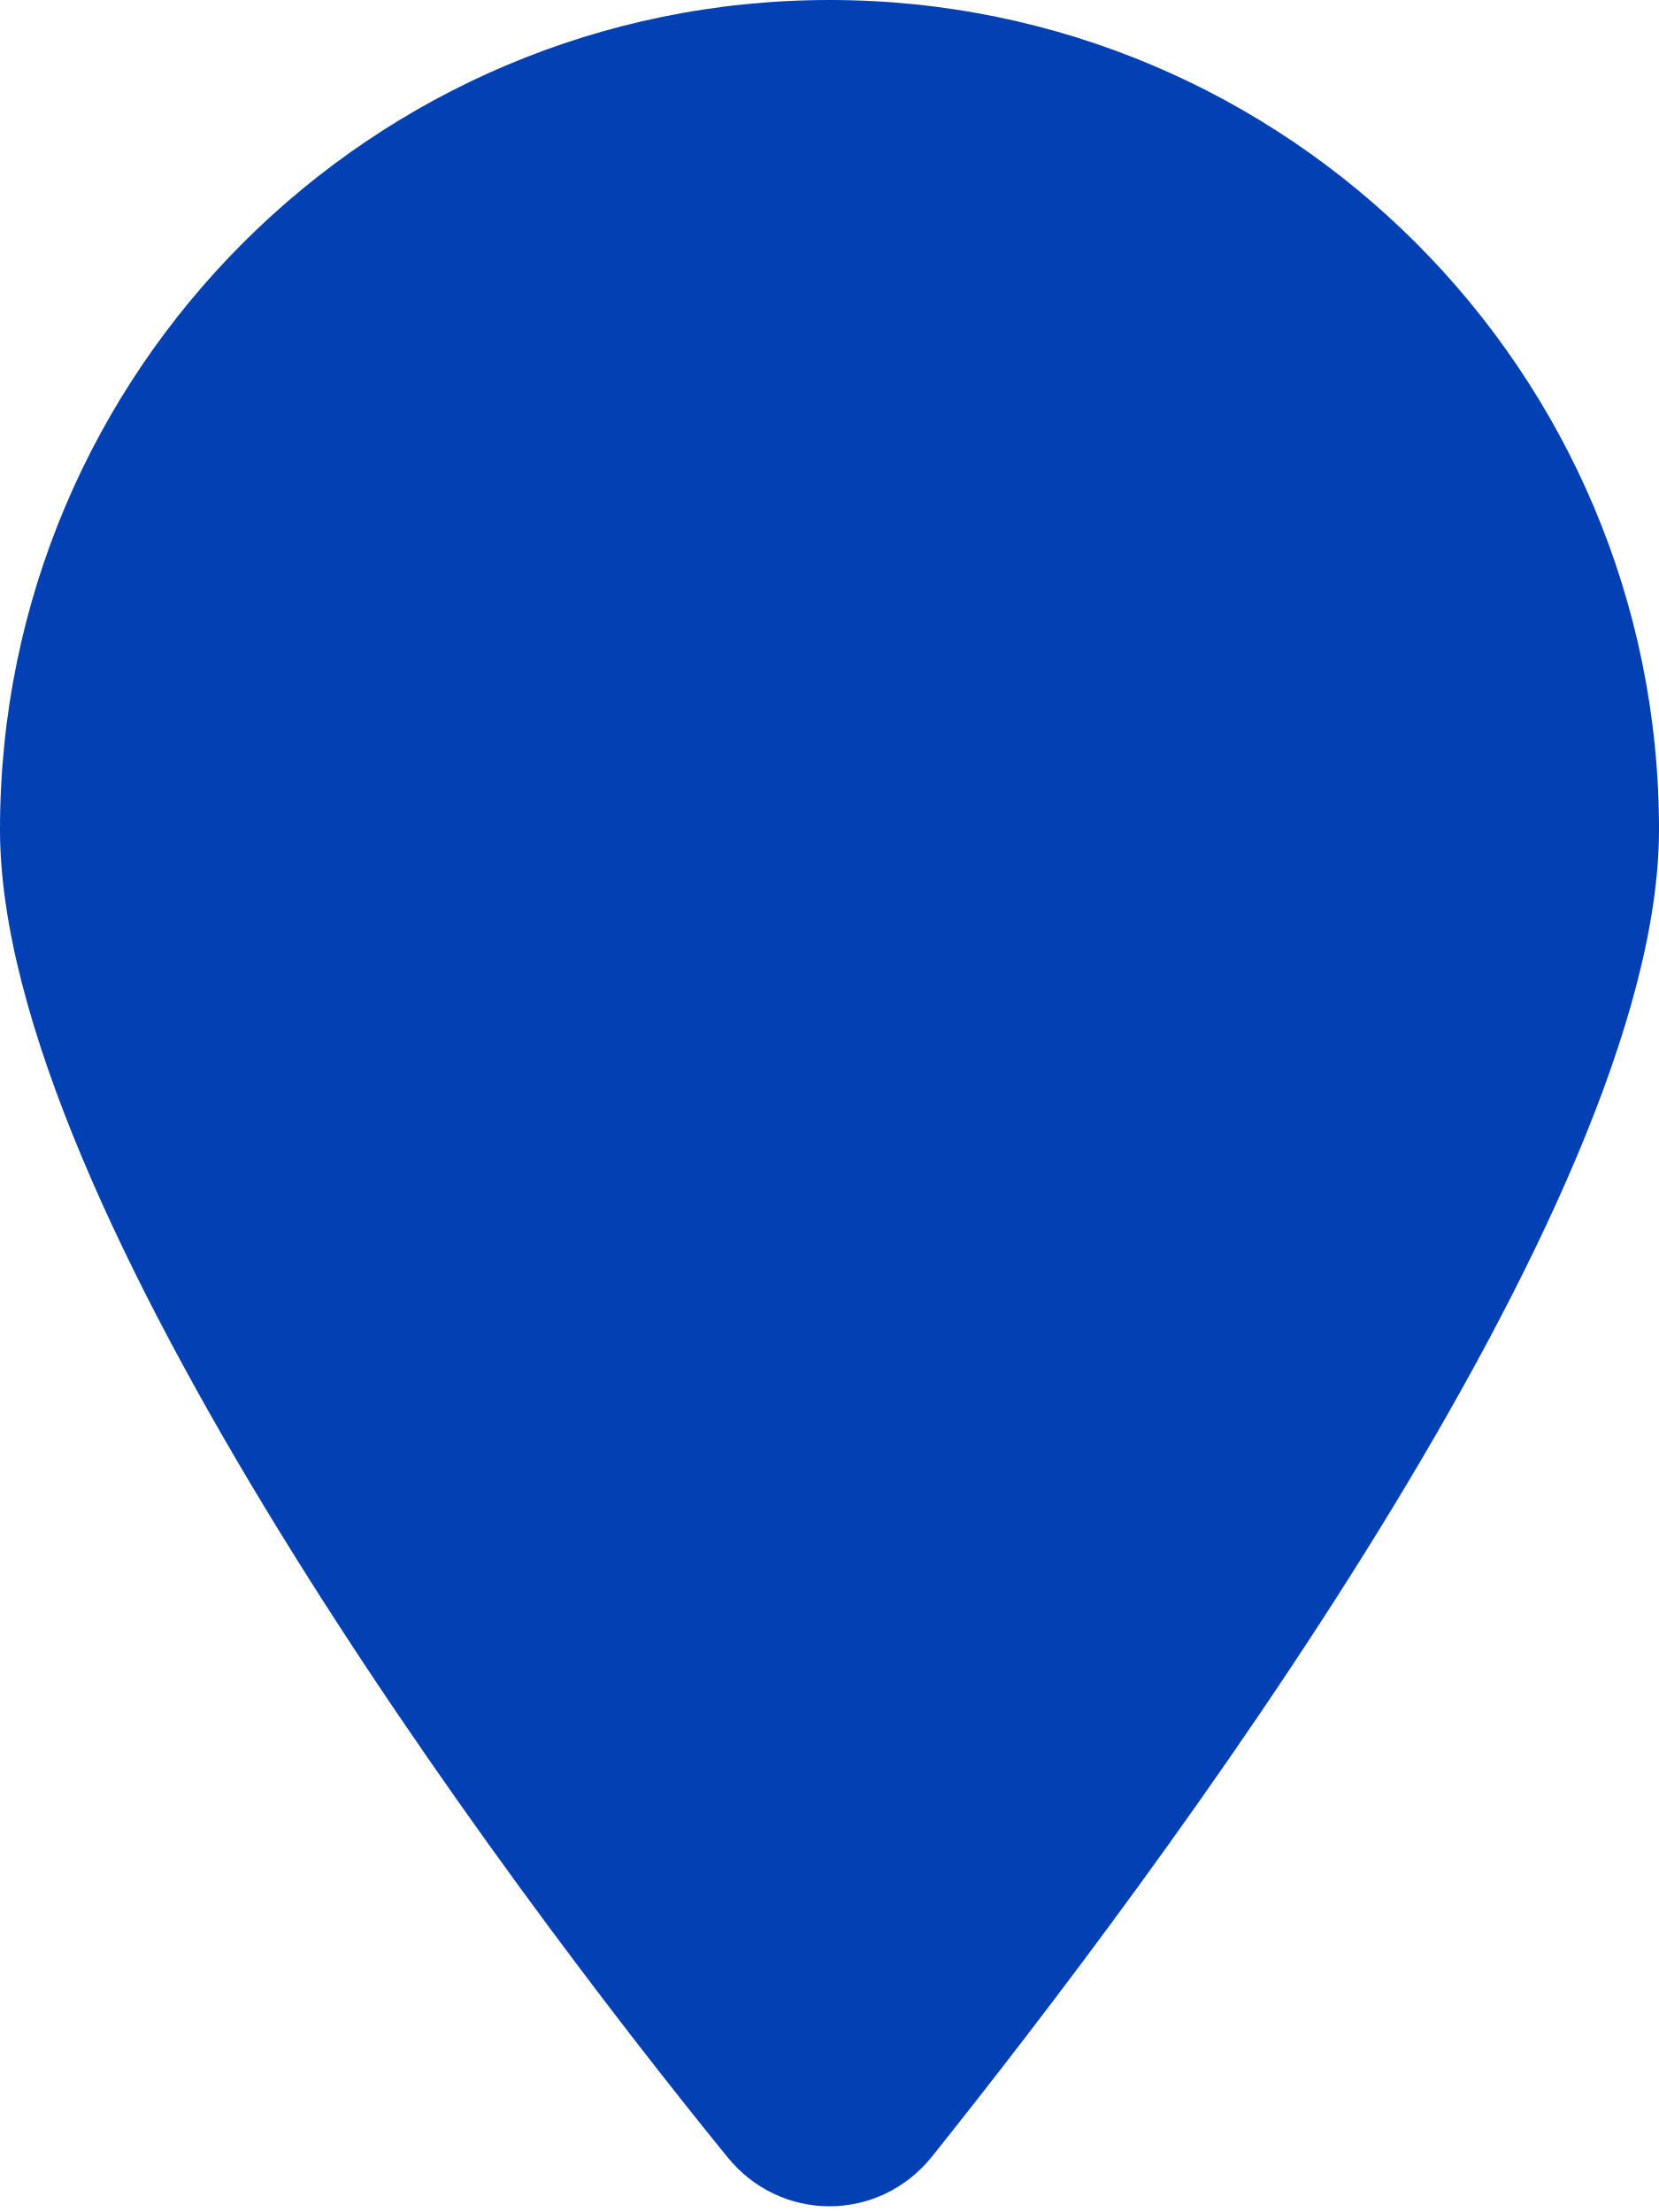
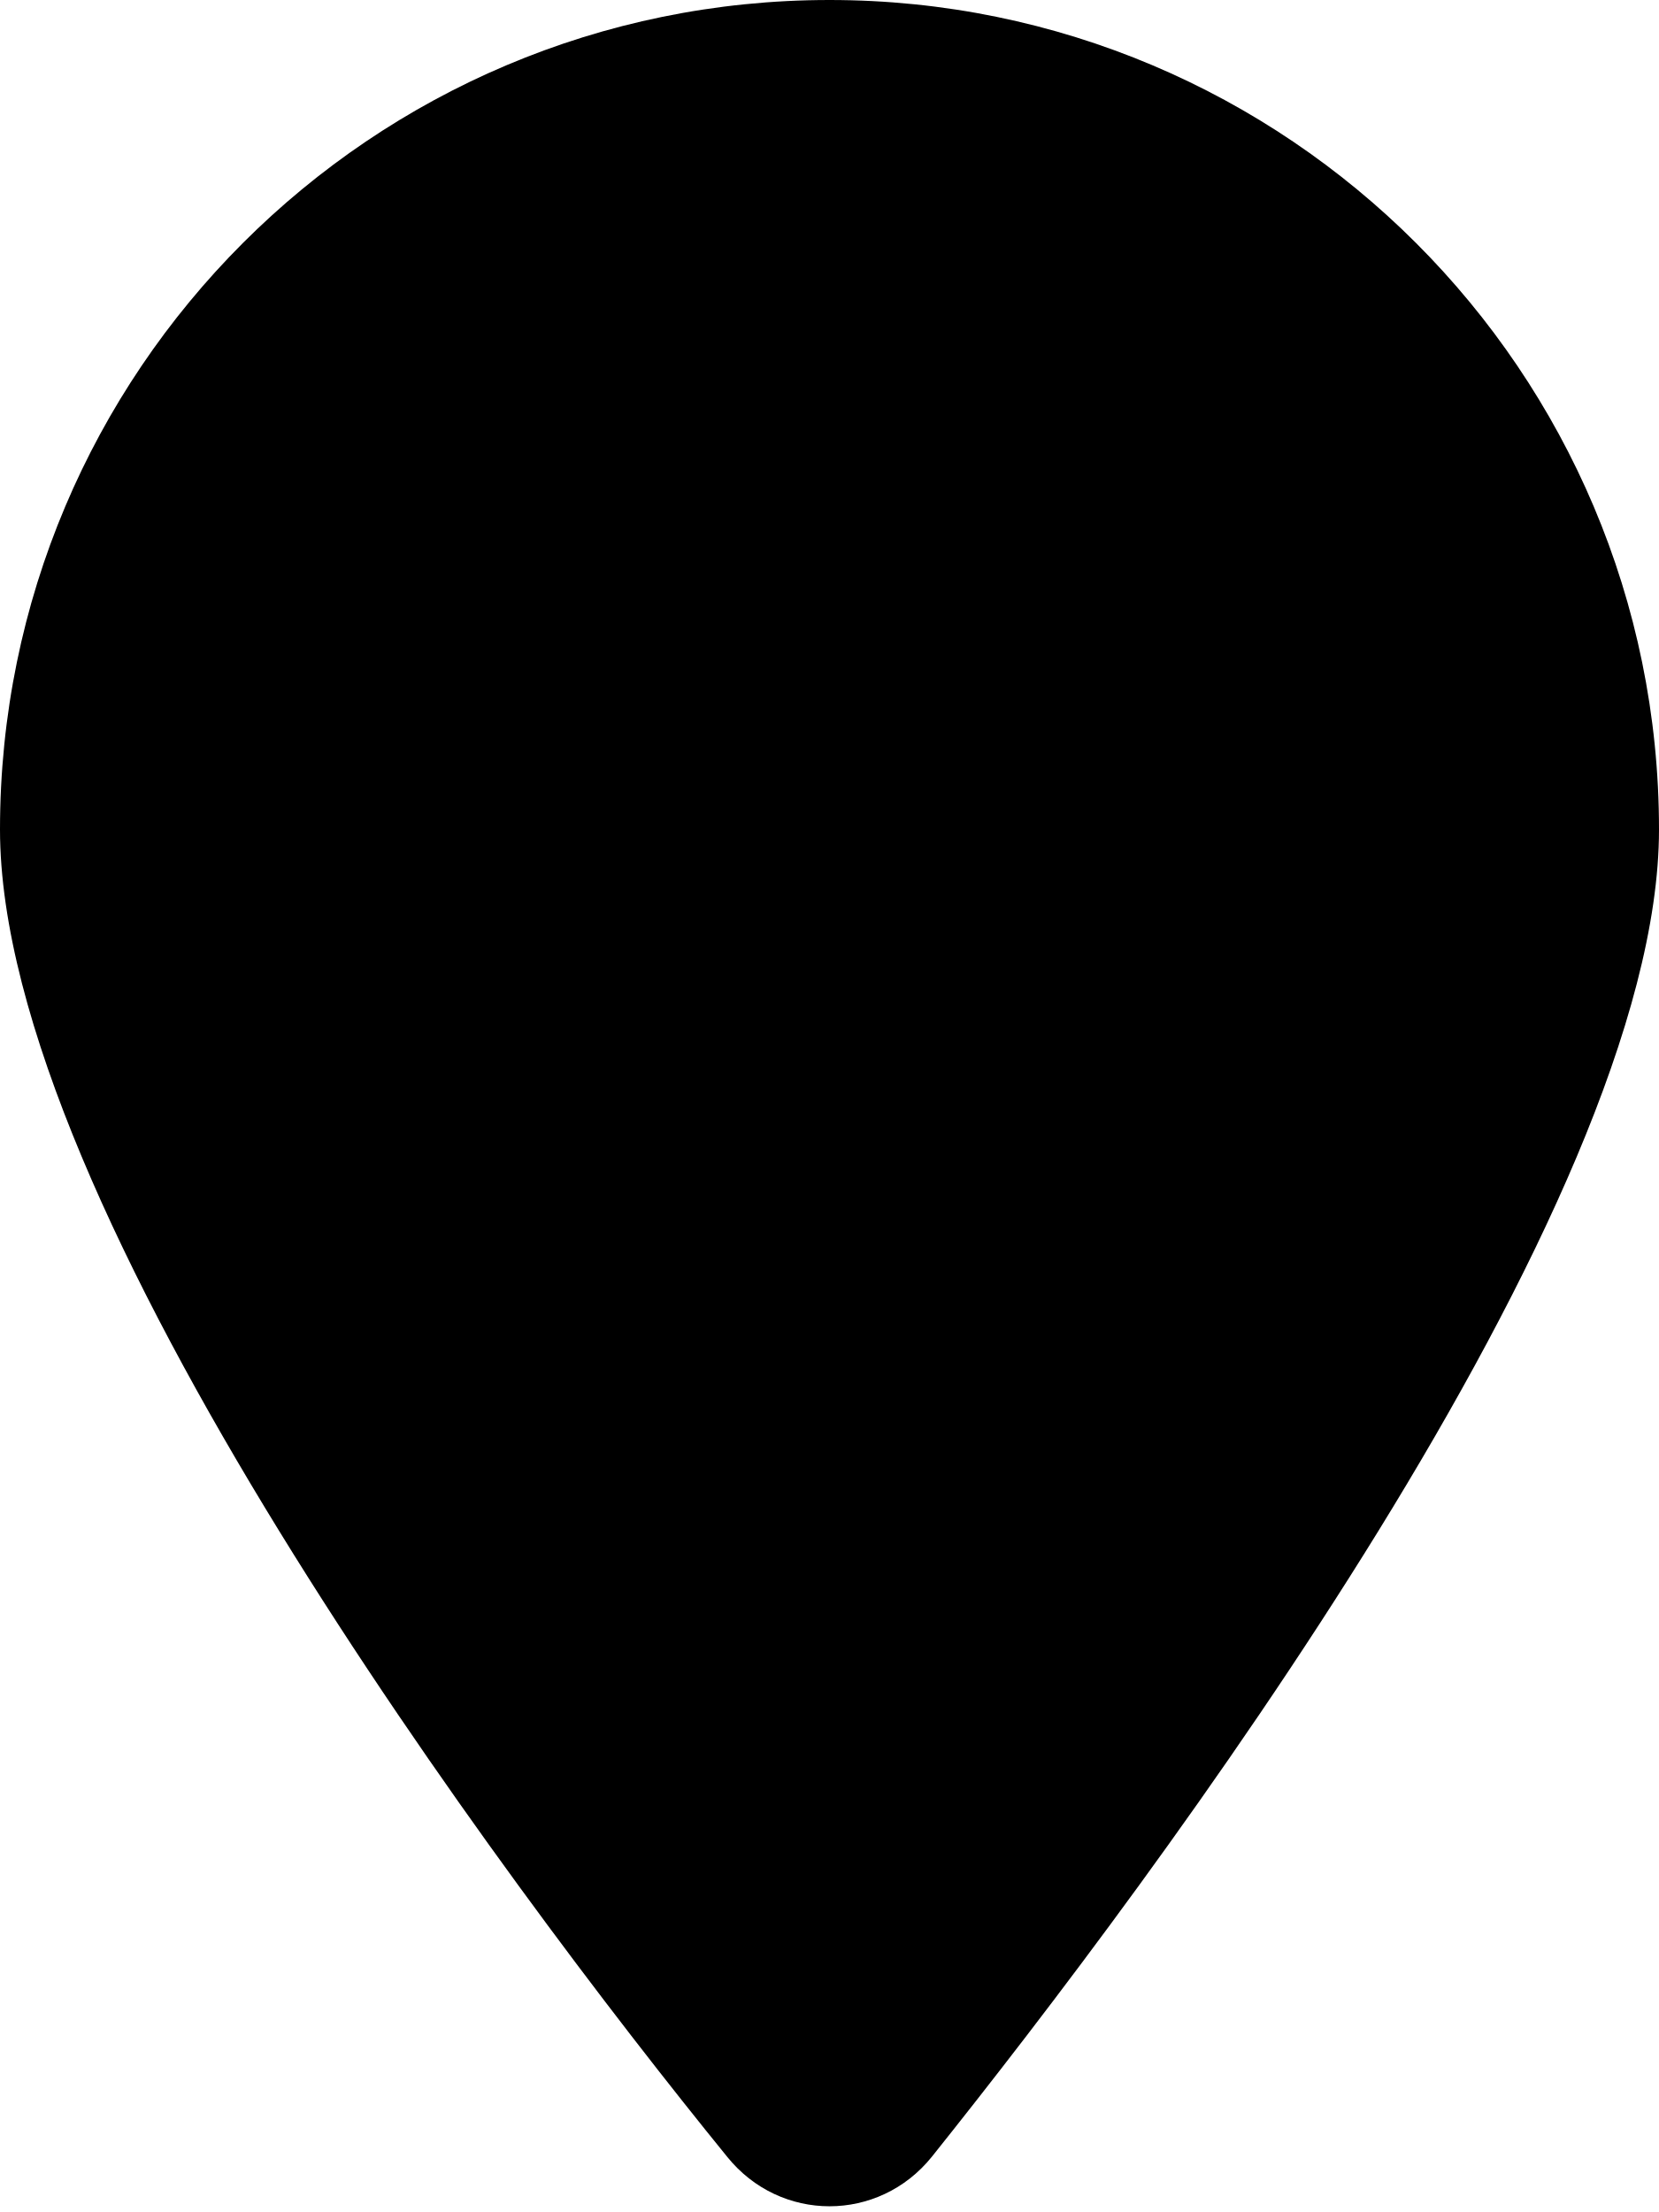
<svg xmlns="http://www.w3.org/2000/svg" viewBox="0 0 384 512">
-   <path fill="#0240b3" d="M384 192C384 279.4 267 435 215.7 499.2C203.4 514.5 180.6 514.5 168.3 499.2C116.1 435 0 279.4 0 192C0 85.96 85.96 0 192 0C298 0 384 85.96 384 192H384z" />
+   <path d="M384 192C384 279.4 267 435 215.7 499.2C203.4 514.5 180.6 514.5 168.3 499.2C116.1 435 0 279.4 0 192C0 85.96 85.96 0 192 0C298 0 384 85.96 384 192H384z" />
</svg>
